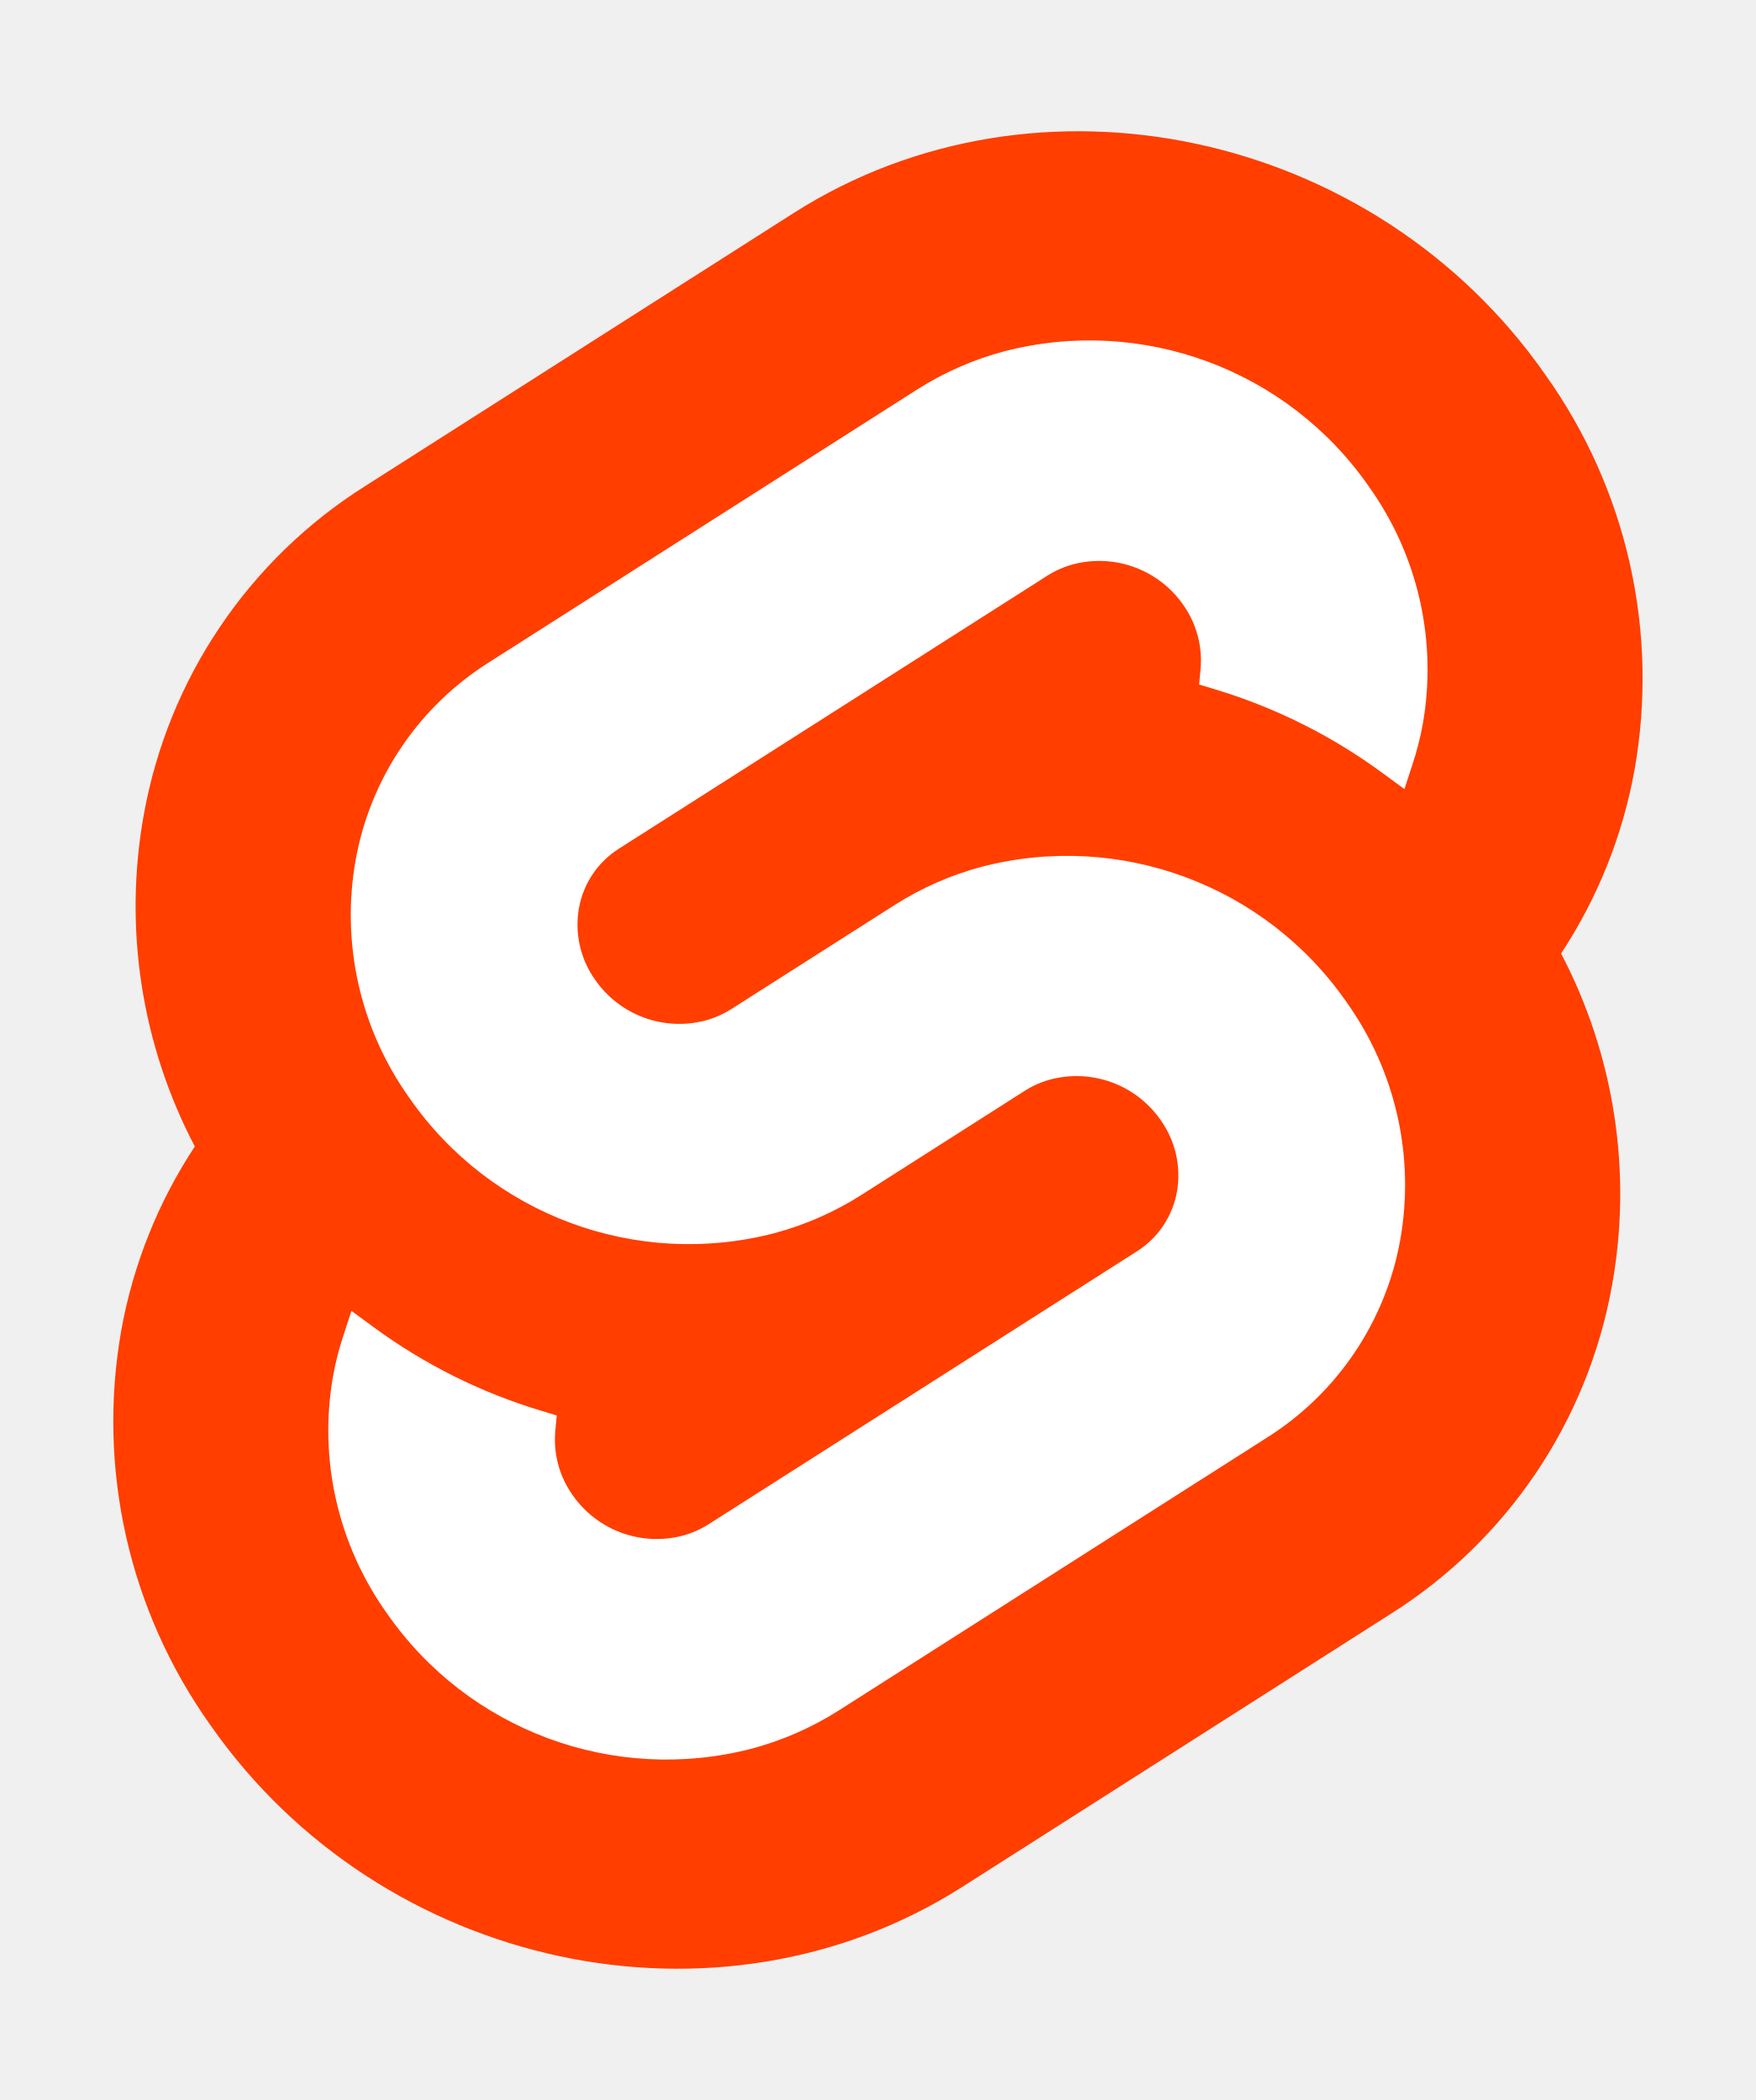
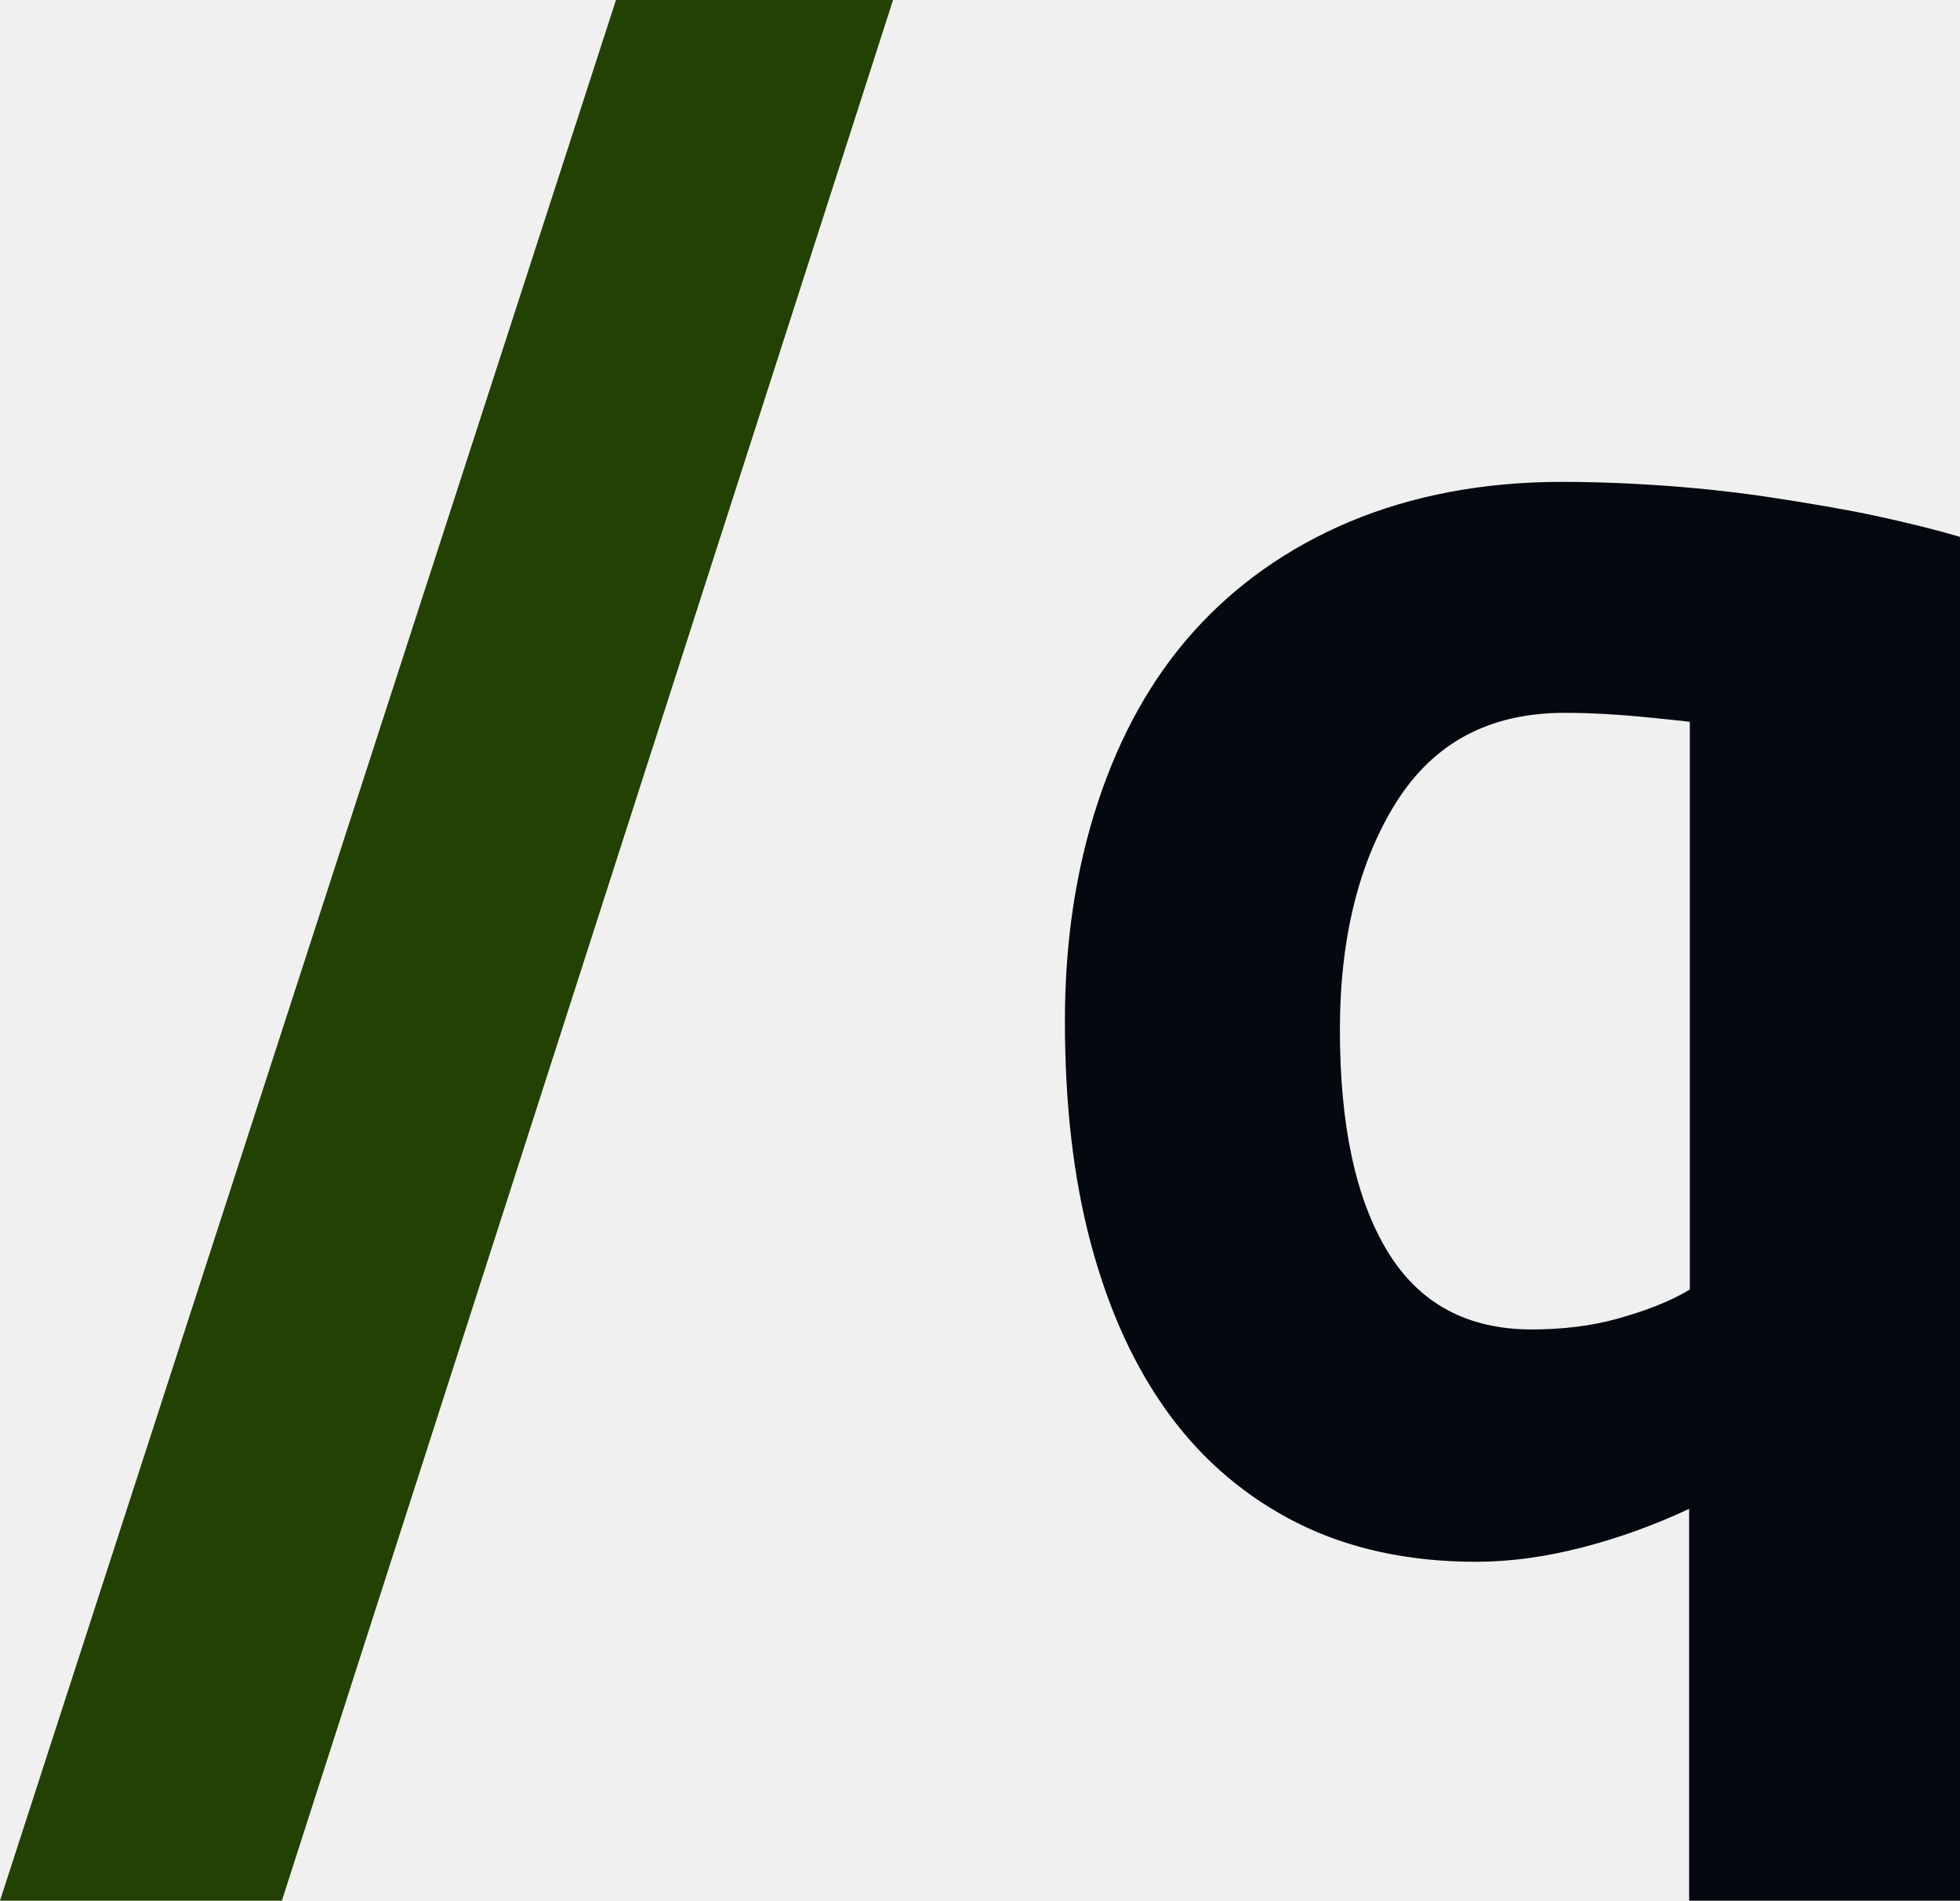
- <svg xmlns="http://www.w3.org/2000/svg" width="107" height="128" viewBox="0 0 107 128">
-   <path d="M94.157 22.819c-10.4-14.885-30.94-19.297-45.792-9.835L22.282 29.608A29.92 29.92 0 0 0 8.764 49.65a31.5 31.5 0 0 0 3.108 20.231 30 30 0 0 0-4.477 11.183 31.9 31.9 0 0 0 5.448 24.116c10.402 14.887 30.942 19.297 45.791 9.835l26.083-16.624A29.92 29.92 0 0 0 98.235 78.35a31.53 31.53 0 0 0-3.105-20.232 30 30 0 0 0 4.474-11.182 31.88 31.88 0 0 0-5.447-24.116" style="fill:#ff3e00" />
-   <path d="M45.817 106.582a20.72 20.72 0 0 1-22.237-8.243 19.17 19.17 0 0 1-3.277-14.503 18 18 0 0 1 .624-2.435l.49-1.498 1.337.981a33.6 33.6 0 0 0 10.203 5.098l.97.294-.09.968a5.85 5.85 0 0 0 1.052 3.878 6.24 6.24 0 0 0 6.695 2.485 5.8 5.8 0 0 0 1.603-.704L69.27 76.28a5.43 5.43 0 0 0 2.45-3.631 5.8 5.8 0 0 0-.987-4.371 6.24 6.24 0 0 0-6.698-2.487 5.7 5.7 0 0 0-1.6.704l-9.953 6.345a19 19 0 0 1-5.296 2.326 20.72 20.72 0 0 1-22.237-8.243 19.17 19.17 0 0 1-3.277-14.502 17.99 17.99 0 0 1 8.13-12.052l26.081-16.623a19 19 0 0 1 5.3-2.329 20.72 20.72 0 0 1 22.237 8.243 19.17 19.17 0 0 1 3.277 14.503 18 18 0 0 1-.624 2.435l-.49 1.498-1.337-.98a33.6 33.6 0 0 0-10.203-5.1l-.97-.294.09-.968a5.86 5.86 0 0 0-1.052-3.878 6.24 6.24 0 0 0-6.696-2.485 5.8 5.8 0 0 0-1.602.704L37.73 51.72a5.42 5.42 0 0 0-2.449 3.63 5.79 5.79 0 0 0 .986 4.372 6.24 6.24 0 0 0 6.698 2.486 5.8 5.8 0 0 0 1.602-.704l9.952-6.342a19 19 0 0 1 5.295-2.328 20.72 20.72 0 0 1 22.237 8.242 19.17 19.17 0 0 1 3.277 14.503 18 18 0 0 1-8.13 12.053l-26.081 16.622a19 19 0 0 1-5.3 2.328" style="fill:#fff" />
+ <svg xmlns="http://www.w3.org/2000/svg" id="Layer_1" data-name="Layer 1" viewBox="0 0 28.51 27.65">
+   <defs>
+     <style>
+         .cls-1 { fill: #224102; }
+         .cls-2 { fill: #04080F; }
+         @media (prefers-color-scheme: dark) {
+           .cls-1 { fill: #FFA630; }
+         }
+     </style>
+   </defs>
+   <path class="cls-1" d="m4.1,27.65H0L8.96,0h4.03L4.1,27.65Z" />
+   <path class="cls-2" d="m15.49,14.85c0-1.15.16-2.21.48-3.18.32-.97.78-1.8,1.39-2.48.61-.68,1.37-1.22,2.27-1.6.91-.38,1.94-.58,3.09-.58.49,0,1.01.02,1.55.06.54.04,1.07.1,1.58.18.51.08,1,.16,1.46.26.46.1.86.2,1.2.3v19.84h-3.94v-5.7c-.49.23-1.01.42-1.55.56-.54.14-1.06.21-1.55.21-.98,0-1.85-.19-2.59-.56s-1.37-.9-1.87-1.58c-.5-.68-.88-1.51-1.14-2.48-.26-.97-.38-2.05-.38-3.25Zm4,.13c0,1.39.23,2.46.69,3.22.46.76,1.16,1.14,2.1,1.14.45,0,.87-.05,1.26-.16.39-.11.74-.24,1.04-.42v-8.26c-.19-.02-.45-.05-.78-.08-.33-.03-.68-.05-1.04-.05-1.09,0-1.9.43-2.45,1.3-.54.86-.82,1.97-.82,3.31Z" />
</svg>
